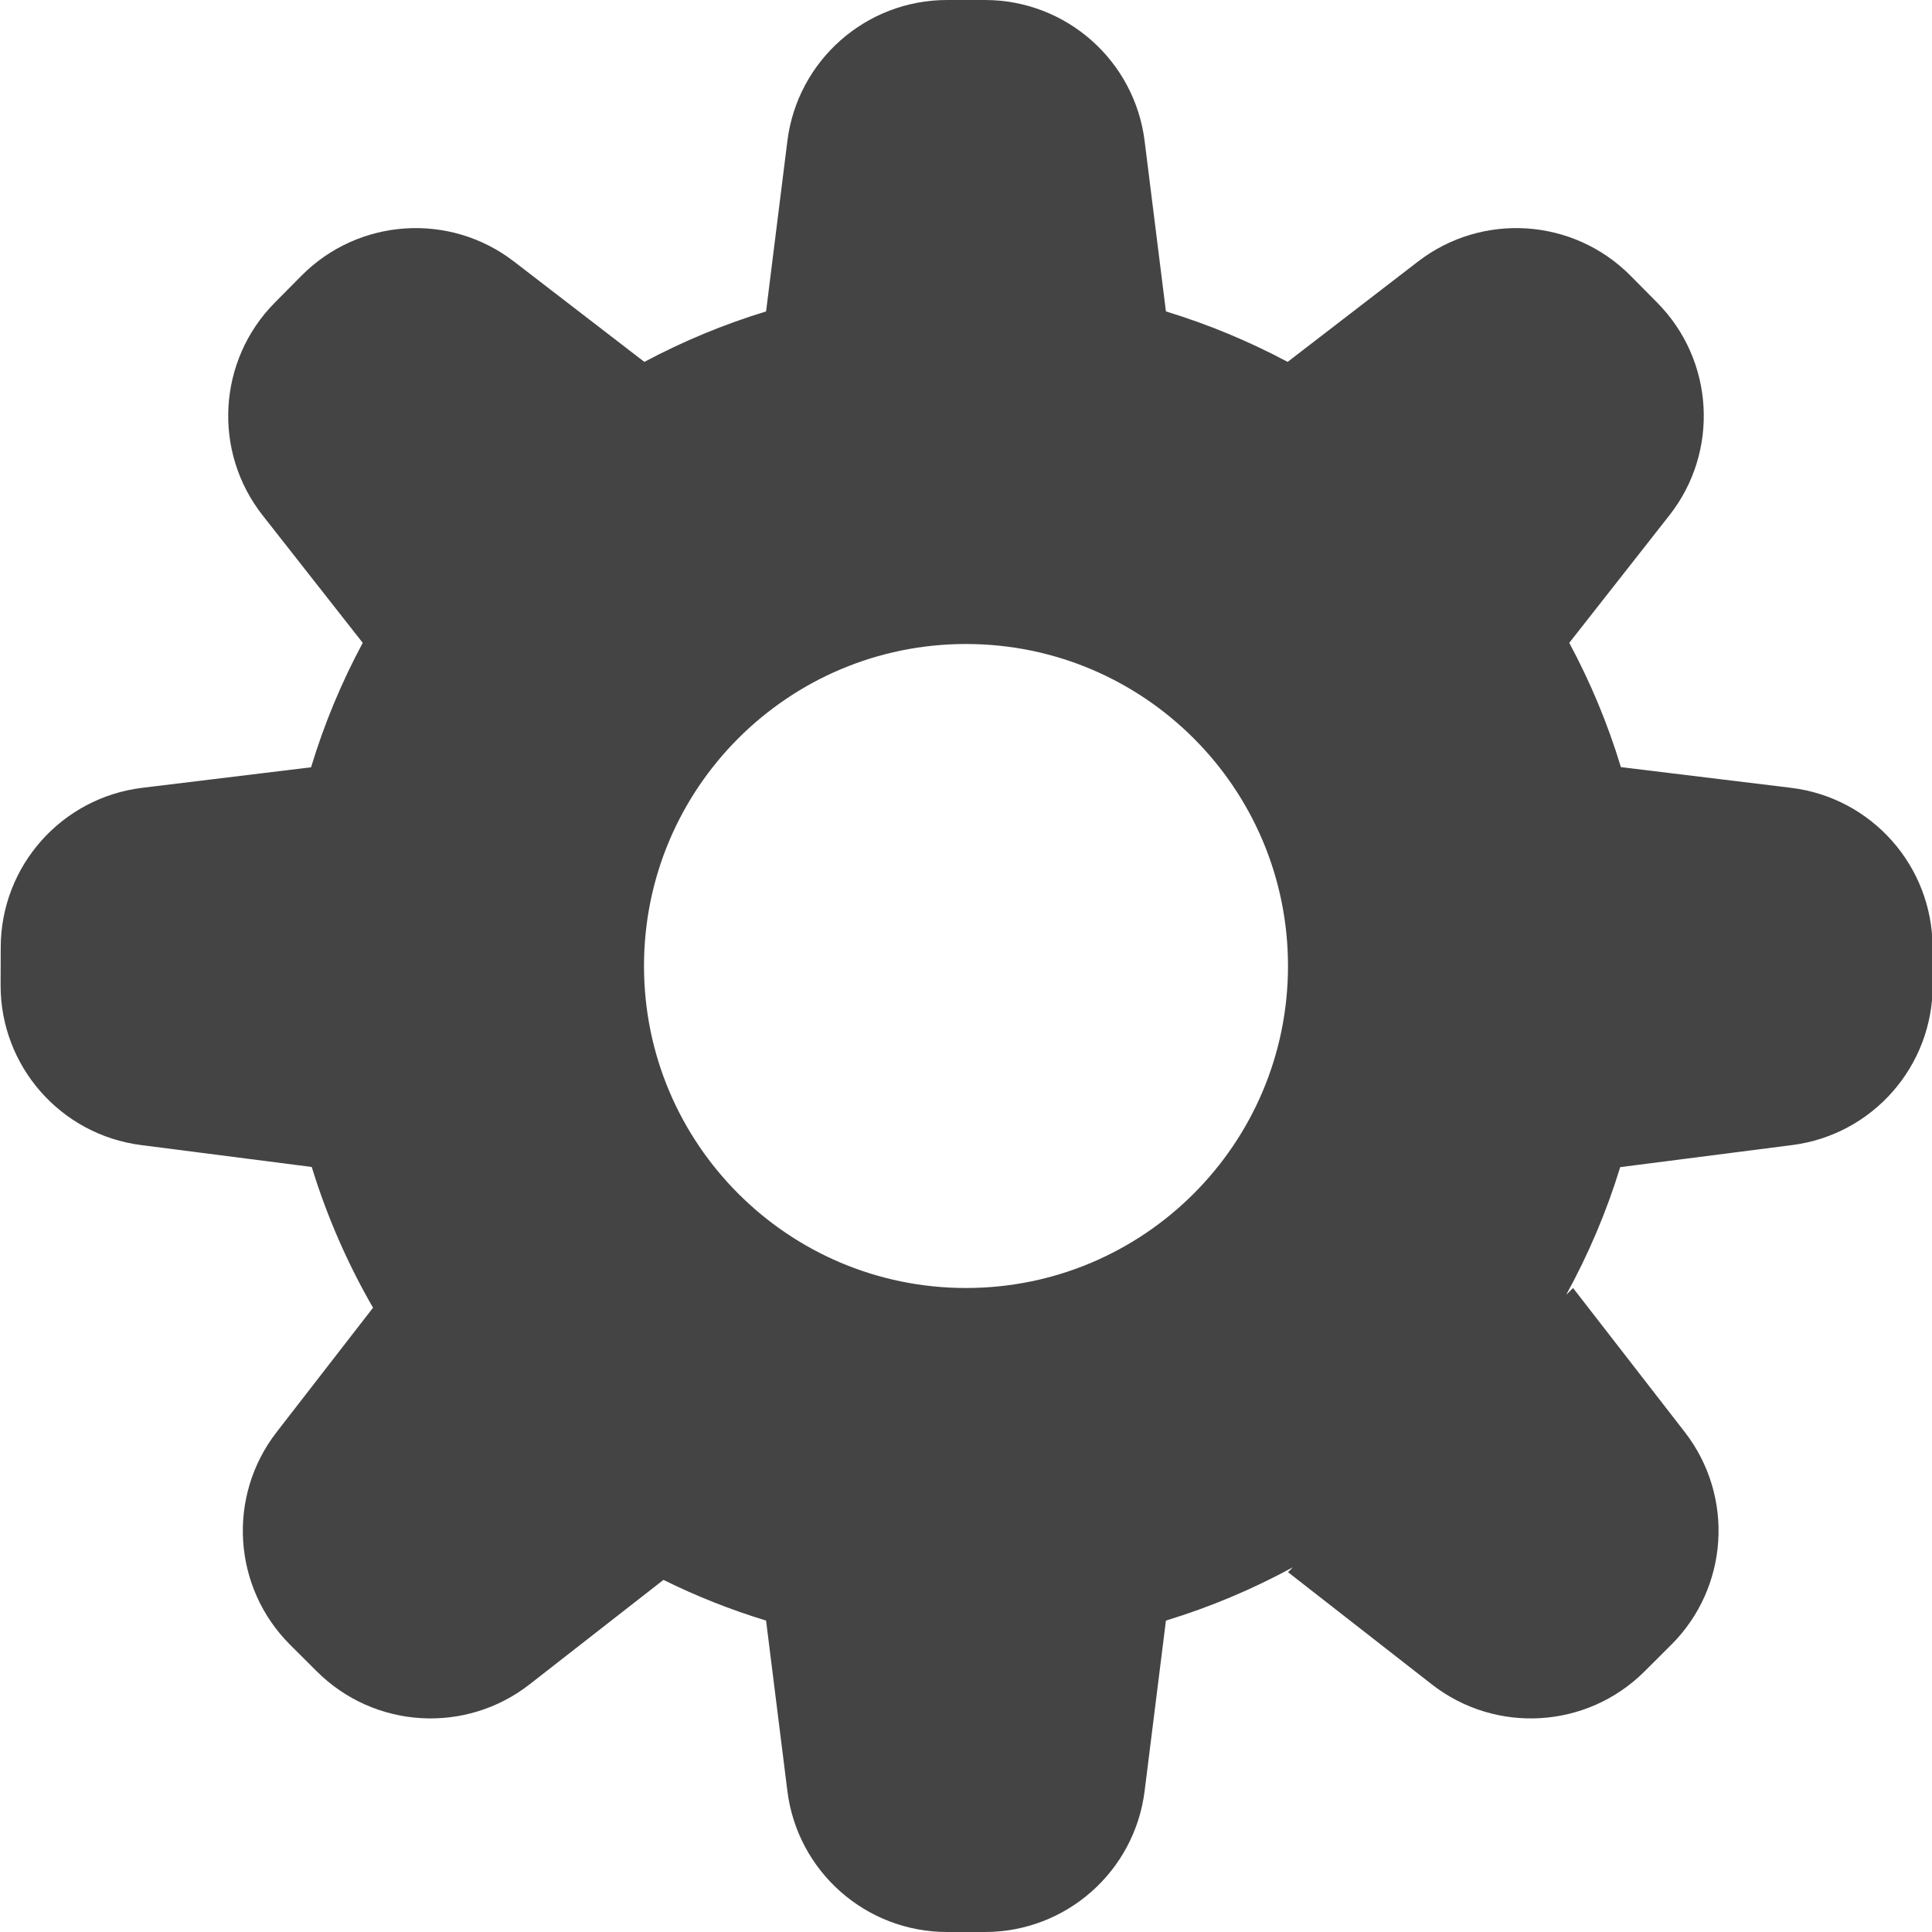
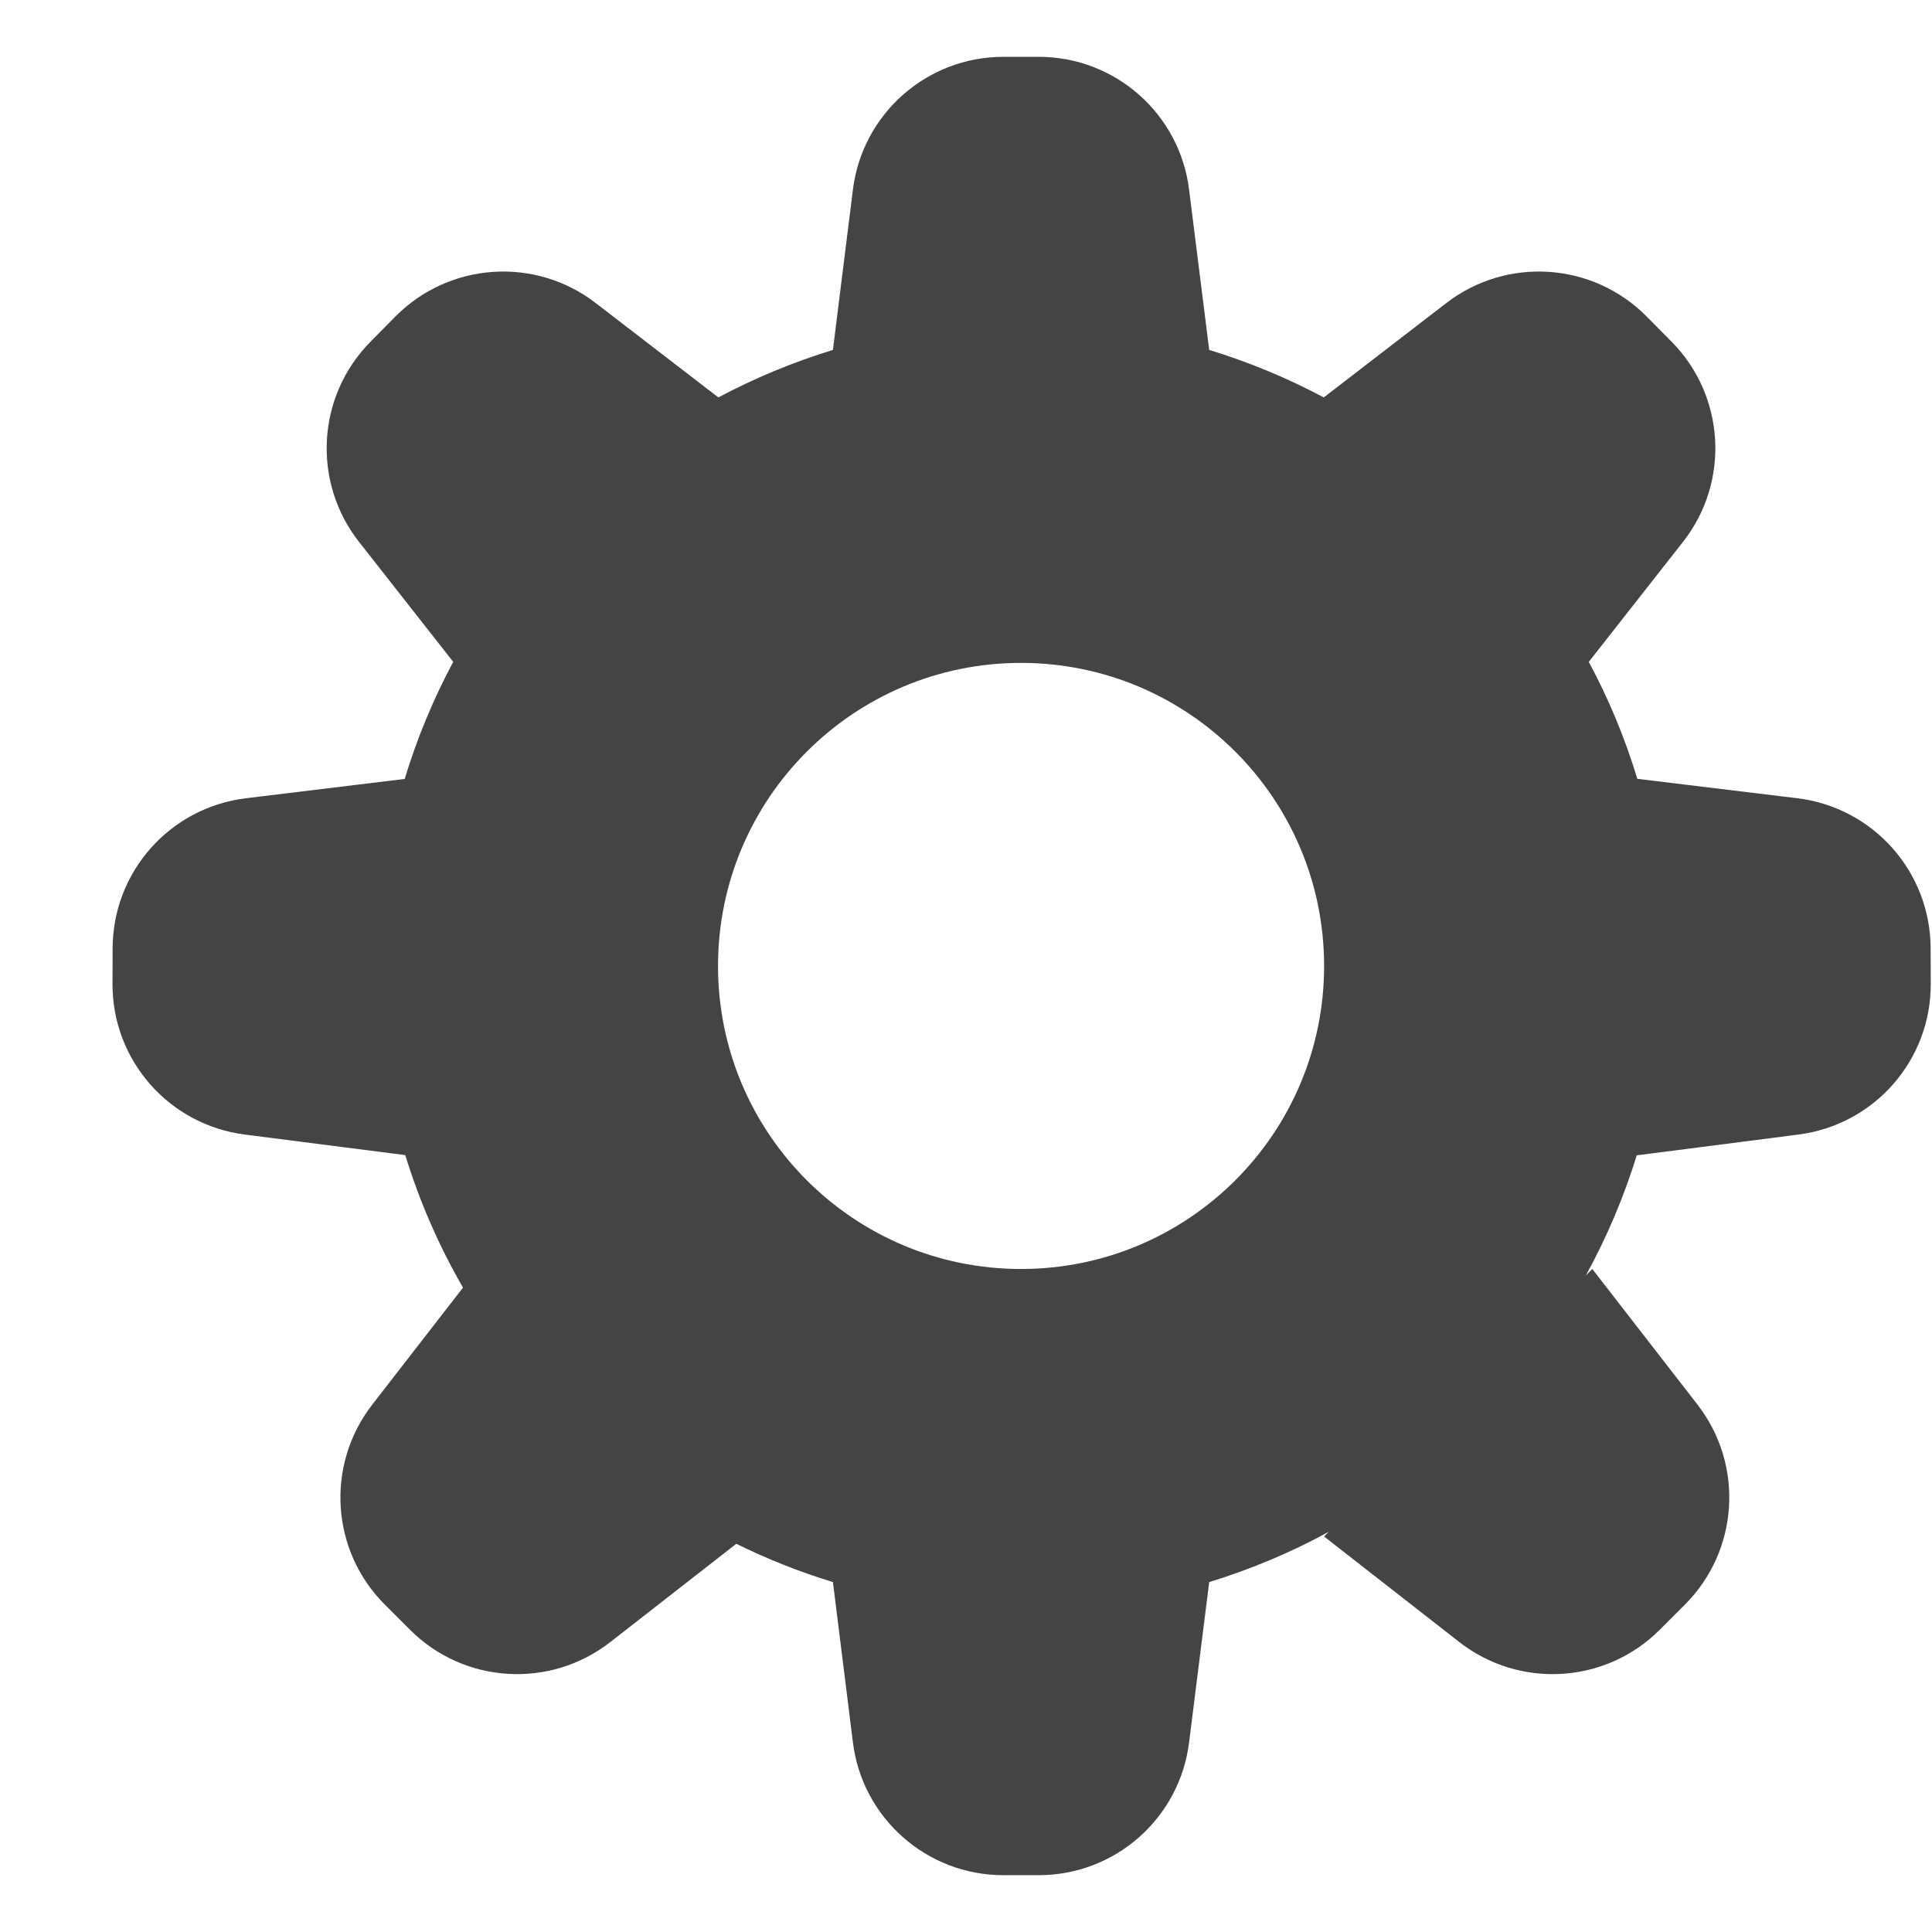
- <svg xmlns="http://www.w3.org/2000/svg" width="48px" height="48px" viewBox="0 0 48 48" version="1.1">
-   <g id="Settings" stroke="none" stroke-width="1" fill="none" fill-rule="evenodd">
-     <path d="M9.268,32.49 C8.636,31.395 8.123,30.224 7.745,28.993 L3.506,28.449 C1.505,28.193 0.008,26.486 0.015,24.469 L0.018,23.531 C0.024,21.514 1.532,19.817 3.534,19.573 L7.728,19.063 C8.055,17.983 8.487,16.948 9.012,15.971 L6.525,12.804 C5.278,11.218 5.408,8.952 6.828,7.518 L7.488,6.852 C8.907,5.419 11.172,5.267 12.77,6.498 L16.009,8.991 C16.966,8.481 17.978,8.059 19.033,7.737 L19.562,3.504 C19.812,1.502 21.514,2.14692757e-15 23.531,1.77635684e-15 L24.469,1.77635684e-15 C26.486,1.40578611e-15 28.188,1.502 28.438,3.504 L28.967,7.737 C30.022,8.059 31.034,8.481 31.991,8.991 L35.23,6.498 C36.828,5.267 39.093,5.419 40.512,6.852 L41.172,7.518 C42.592,8.952 42.722,11.218 41.475,12.804 L38.988,15.971 C39.512,16.947 39.944,17.98 40.271,19.059 L44.498,19.573 C46.5,19.817 48.008,21.514 48.014,23.531 L48.017,24.469 C48.024,26.486 46.527,28.193 44.526,28.449 L40.254,28.997 C39.913,30.108 39.461,31.17 38.911,32.17 L39.082,32 L41.859,35.581 C43.094,37.175 42.95,39.441 41.521,40.865 L40.857,41.527 C39.428,42.951 37.163,43.088 35.572,41.847 L32,39.06 L32.122,38.938 C31.127,39.48 30.071,39.926 28.967,40.263 L28.438,44.496 C28.188,46.498 26.486,48 24.469,48 L23.531,48 C21.514,48 19.812,46.498 19.562,44.496 L19.033,40.263 C18.15,39.994 17.298,39.655 16.483,39.252 L13.158,41.847 C11.568,43.088 9.302,42.951 7.873,41.527 L7.209,40.865 C5.78,39.441 5.636,37.175 6.872,35.581 L9.268,32.49 Z M24,32 C28.418,32 32,28.418 32,24 C32,19.582 28.418,16 24,16 C19.582,16 16,19.582 16,24 C16,28.418 19.582,32 24,32 Z" id="Combined-Shape" fill="#444444" fill-rule="nonzero" />
-   </g>
+ <svg xmlns="http://www.w3.org/2000/svg" width="17" height="17" viewBox="0 0 17 17" fill="none">
+   <path d="M4.074 11.33C3.863 10.965 3.692 10.574 3.566 10.164L2.153 9.983C1.486 9.897 0.987 9.329 0.99 8.656L0.991 8.344C0.993 7.671 1.495 7.106 2.163 7.024L3.561 6.854C3.67 6.494 3.814 6.149 3.988 5.824L3.159 4.768C2.744 4.24 2.787 3.484 3.261 3.006L3.48 2.784C3.954 2.307 4.708 2.256 5.241 2.666L6.321 3.497C6.64 3.327 6.977 3.187 7.329 3.079L7.505 1.668C7.588 1.001 8.156 0.5 8.828 0.5H9.14C9.813 0.5 10.38 1.001 10.463 1.668L10.64 3.079C10.992 3.187 11.329 3.327 11.648 3.497L12.727 2.666C13.26 2.256 14.015 2.307 14.488 2.784L14.708 3.006C15.181 3.484 15.224 4.24 14.809 4.768L13.98 5.824C14.155 6.149 14.298 6.493 14.407 6.853L15.816 7.024C16.484 7.106 16.986 7.671 16.988 8.344L16.989 8.656C16.992 9.329 16.493 9.897 15.826 9.983L14.402 10.166C14.288 10.536 14.137 10.89 13.954 11.223L14.011 11.166L14.937 12.36C15.349 12.892 15.3 13.647 14.824 14.121L14.603 14.342C14.127 14.817 13.371 14.862 12.841 14.449L11.651 13.52L11.691 13.479C11.36 13.66 11.008 13.808 10.64 13.921L10.463 15.332C10.38 15.999 9.813 16.5 9.14 16.5H8.828C8.156 16.5 7.588 15.999 7.505 15.332L7.329 13.921C7.034 13.831 6.75 13.718 6.479 13.584L5.37 14.449C4.84 14.862 4.085 14.817 3.609 14.342L3.388 14.121C2.911 13.647 2.863 12.892 3.275 12.36L4.074 11.33ZM8.984 11.166C10.457 11.166 11.651 9.973 11.651 8.5C11.651 7.027 10.457 5.833 8.984 5.833C7.512 5.833 6.318 7.027 6.318 8.5C6.318 9.973 7.512 11.166 8.984 11.166Z" fill="#444444" />
</svg>
